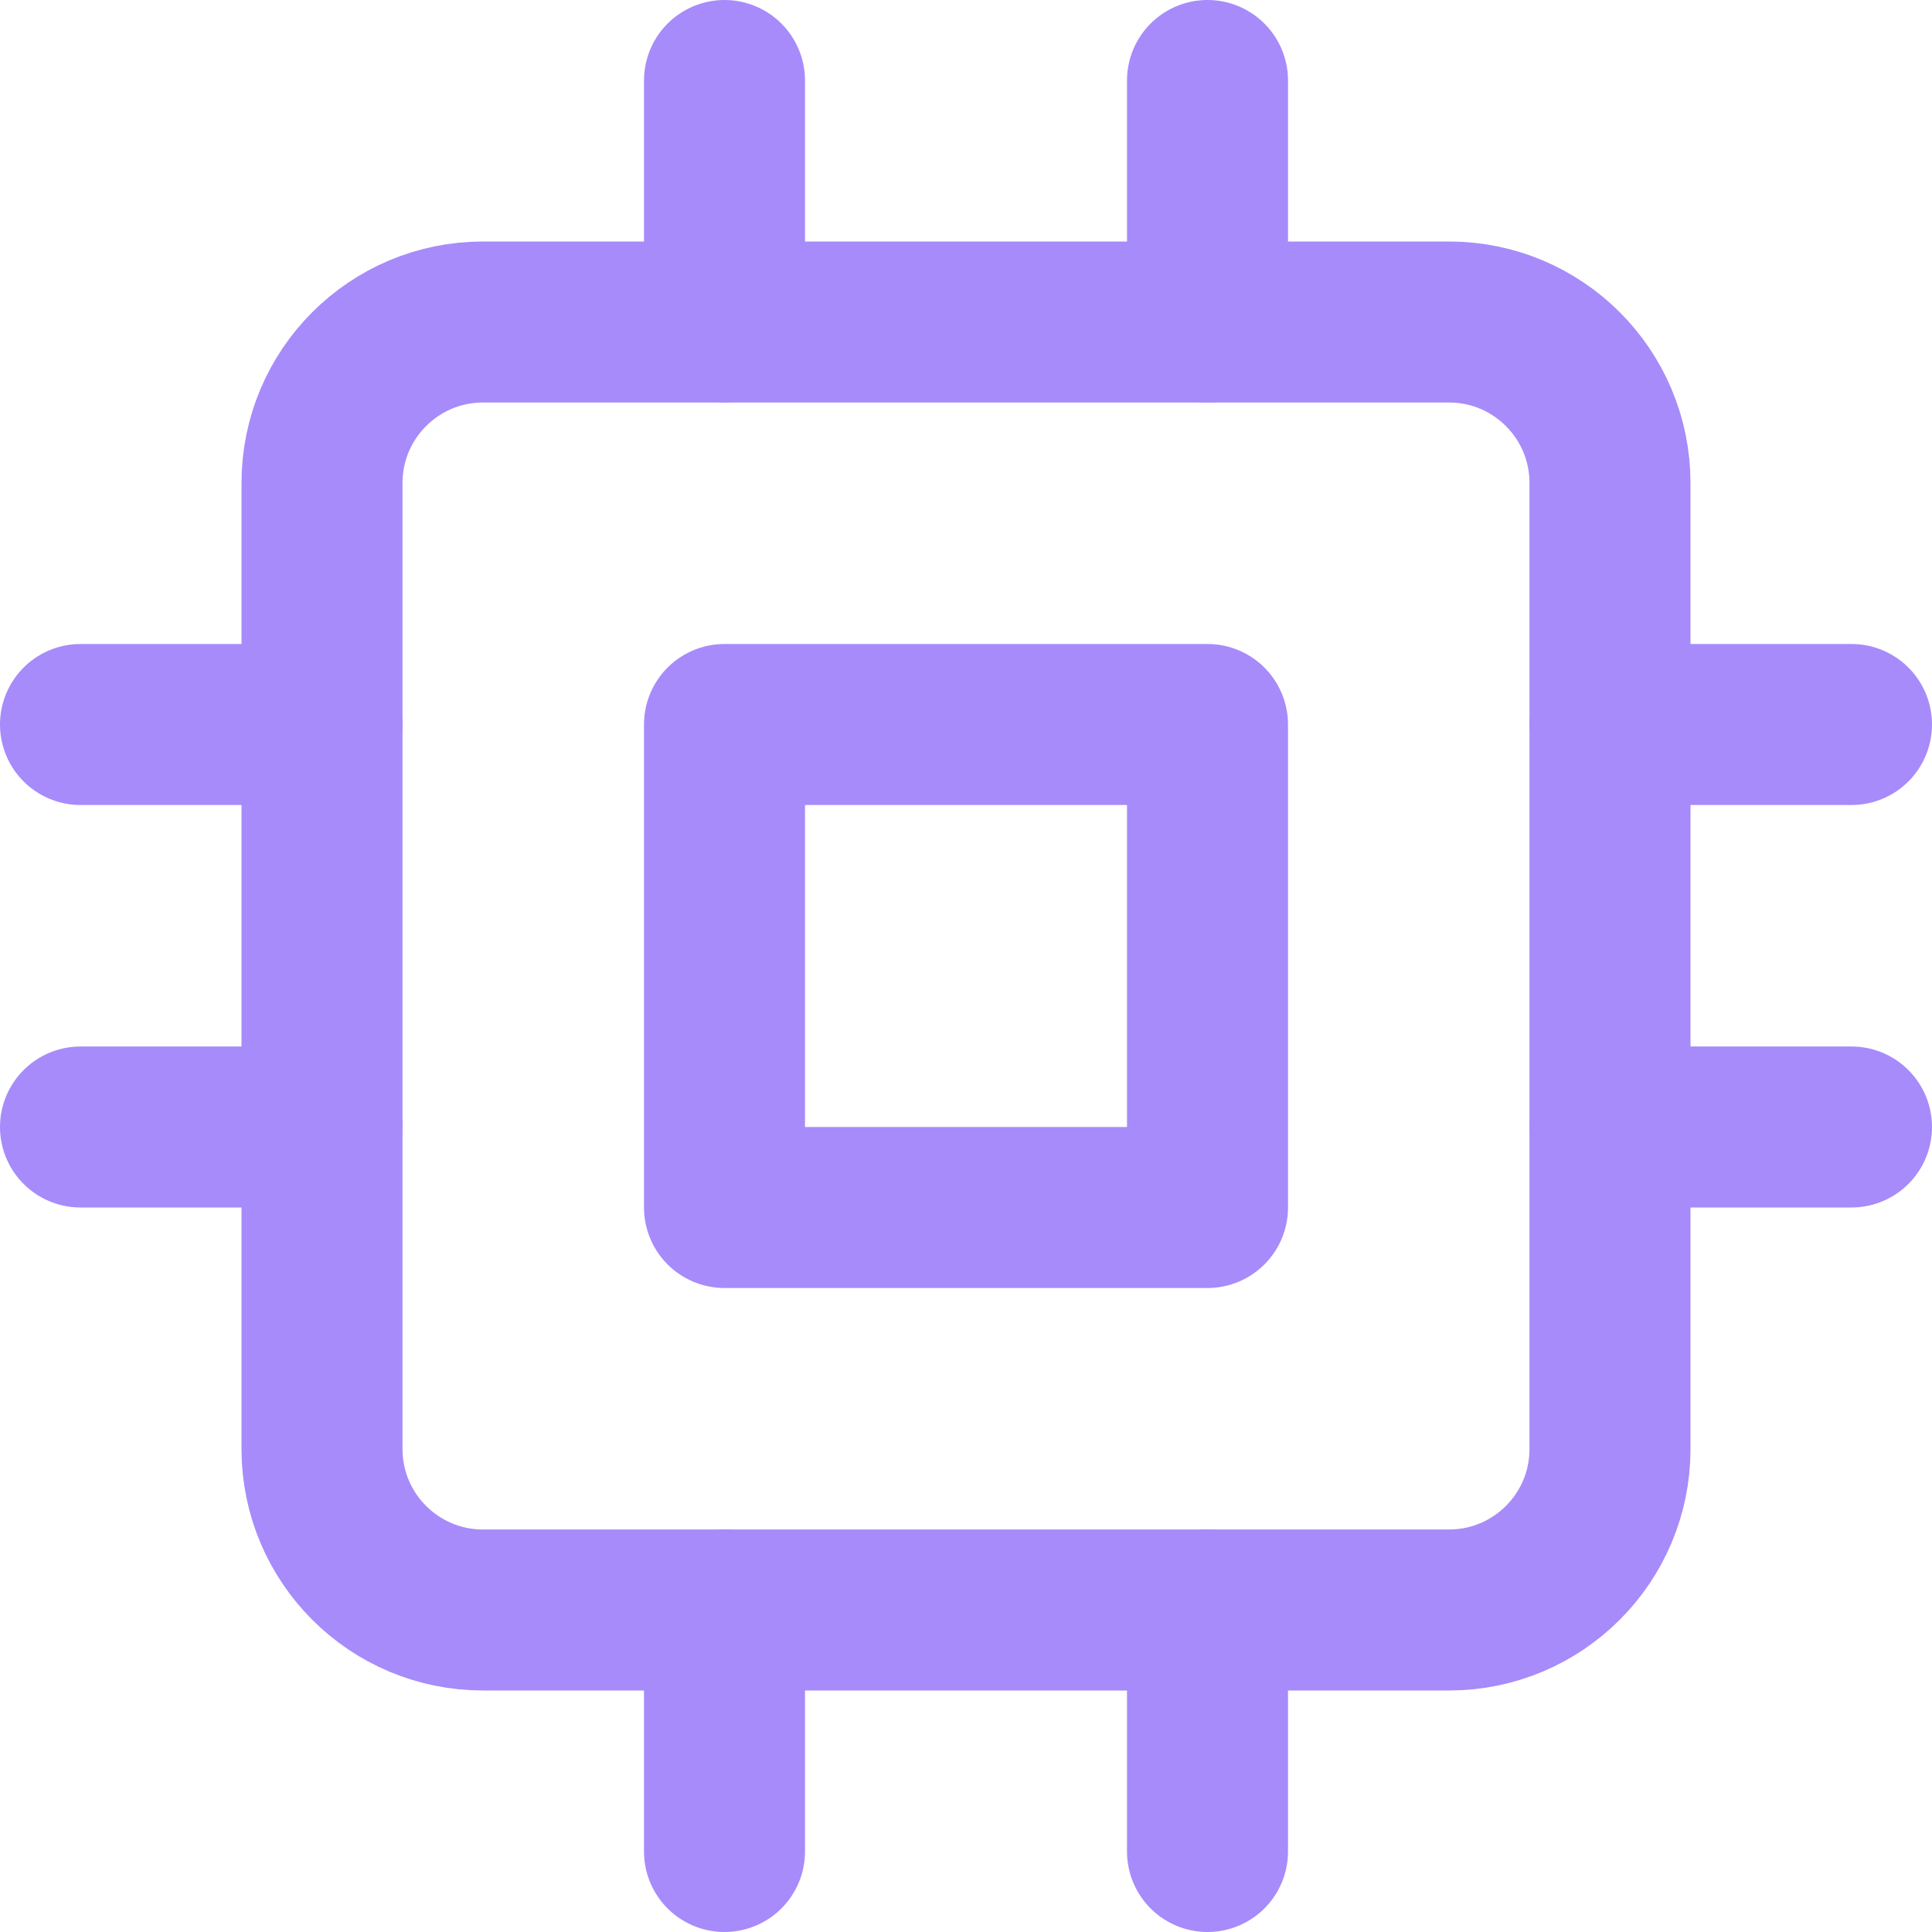
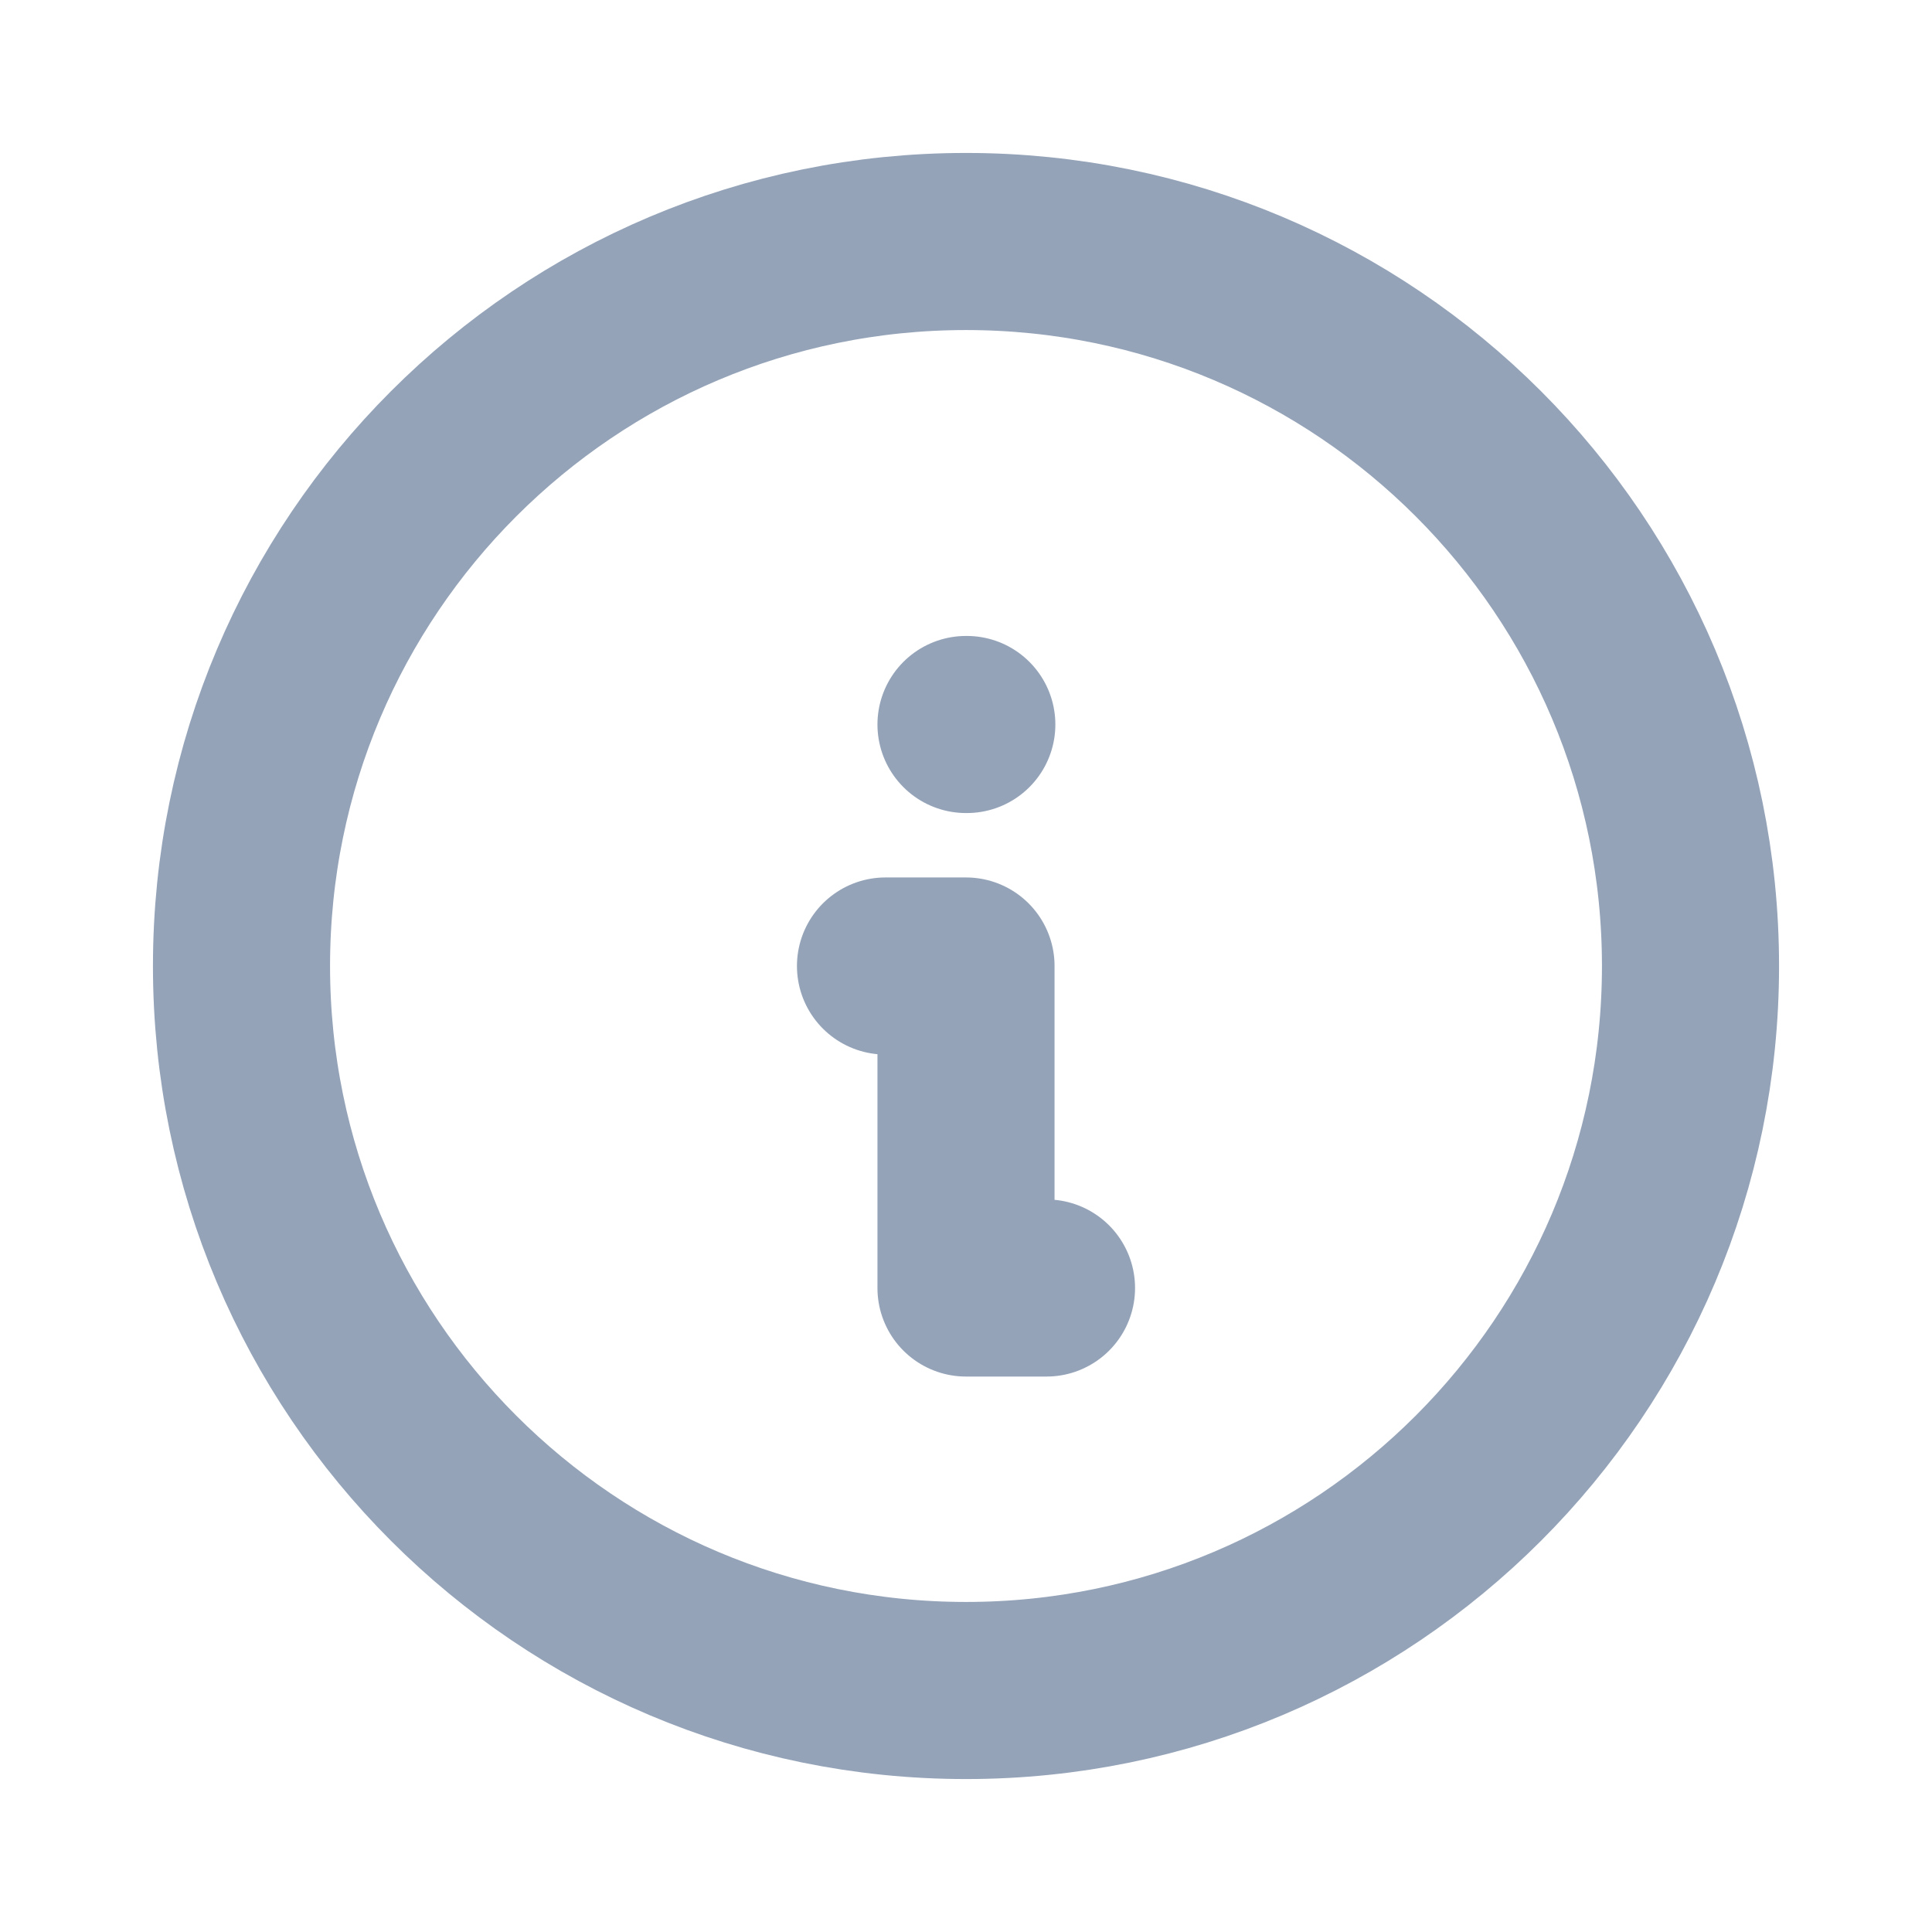
- <svg xmlns="http://www.w3.org/2000/svg" viewBox="0 0 24 24" fill="none" stroke="#a78bfa" stroke-width="2" stroke-linecap="round" stroke-linejoin="round">
-   <rect x="4" y="4" width="16" height="16" rx="2" ry="2" />
-   <rect x="9" y="9" width="6" height="6" />
-   <line x1="9" y1="1" x2="9" y2="4" />
-   <line x1="15" y1="1" x2="15" y2="4" />
-   <line x1="9" y1="20" x2="9" y2="23" />
-   <line x1="15" y1="20" x2="15" y2="23" />
-   <line x1="20" y1="9" x2="23" y2="9" />
-   <line x1="20" y1="14" x2="23" y2="14" />
-   <line x1="1" y1="9" x2="4" y2="9" />
-   <line x1="1" y1="14" x2="4" y2="14" />
+ <svg xmlns="http://www.w3.org/2000/svg" width="24" height="24" viewBox="0 0 24 24" fill="none" stroke="#94a3b8" stroke-width="2.2" stroke-linecap="round" stroke-linejoin="round">
+   <path d="M3 12a9 9 0 1 0 18 0a9 9 0 0 0 -18 0" />
+   <path d="M12 9h.01" />
+   <path d="M11 12h1v4h1" />
</svg>
